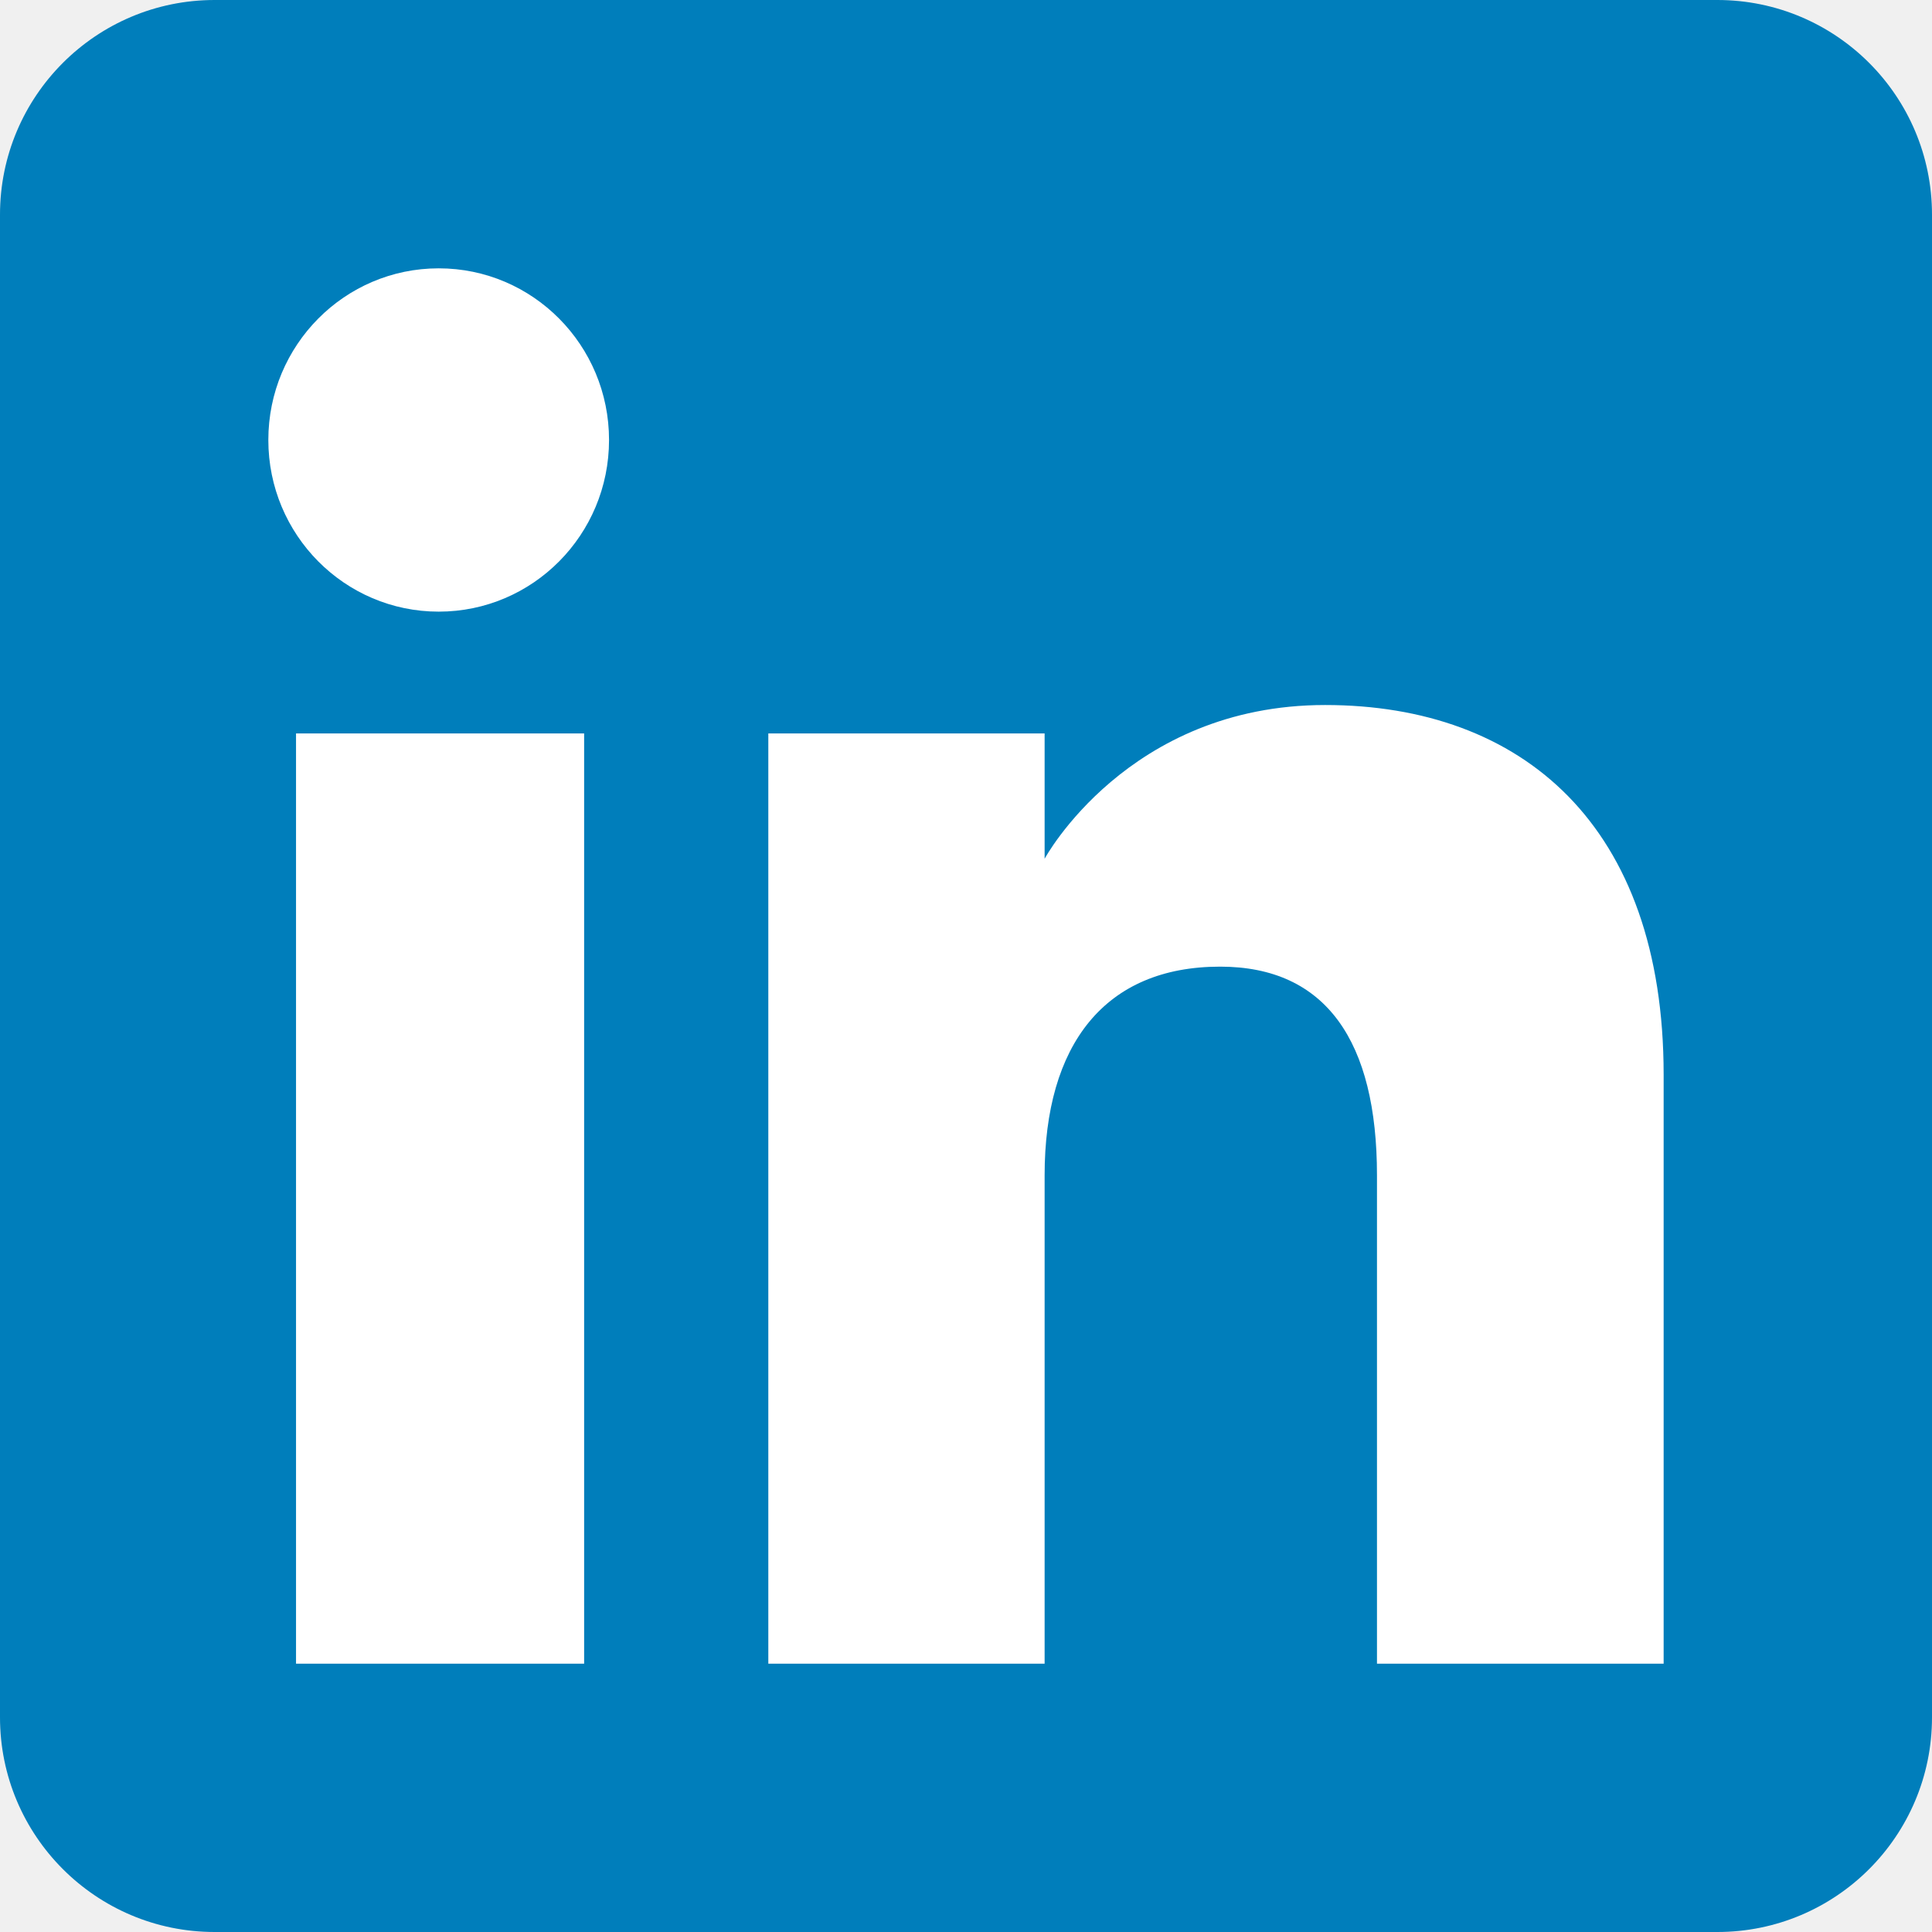
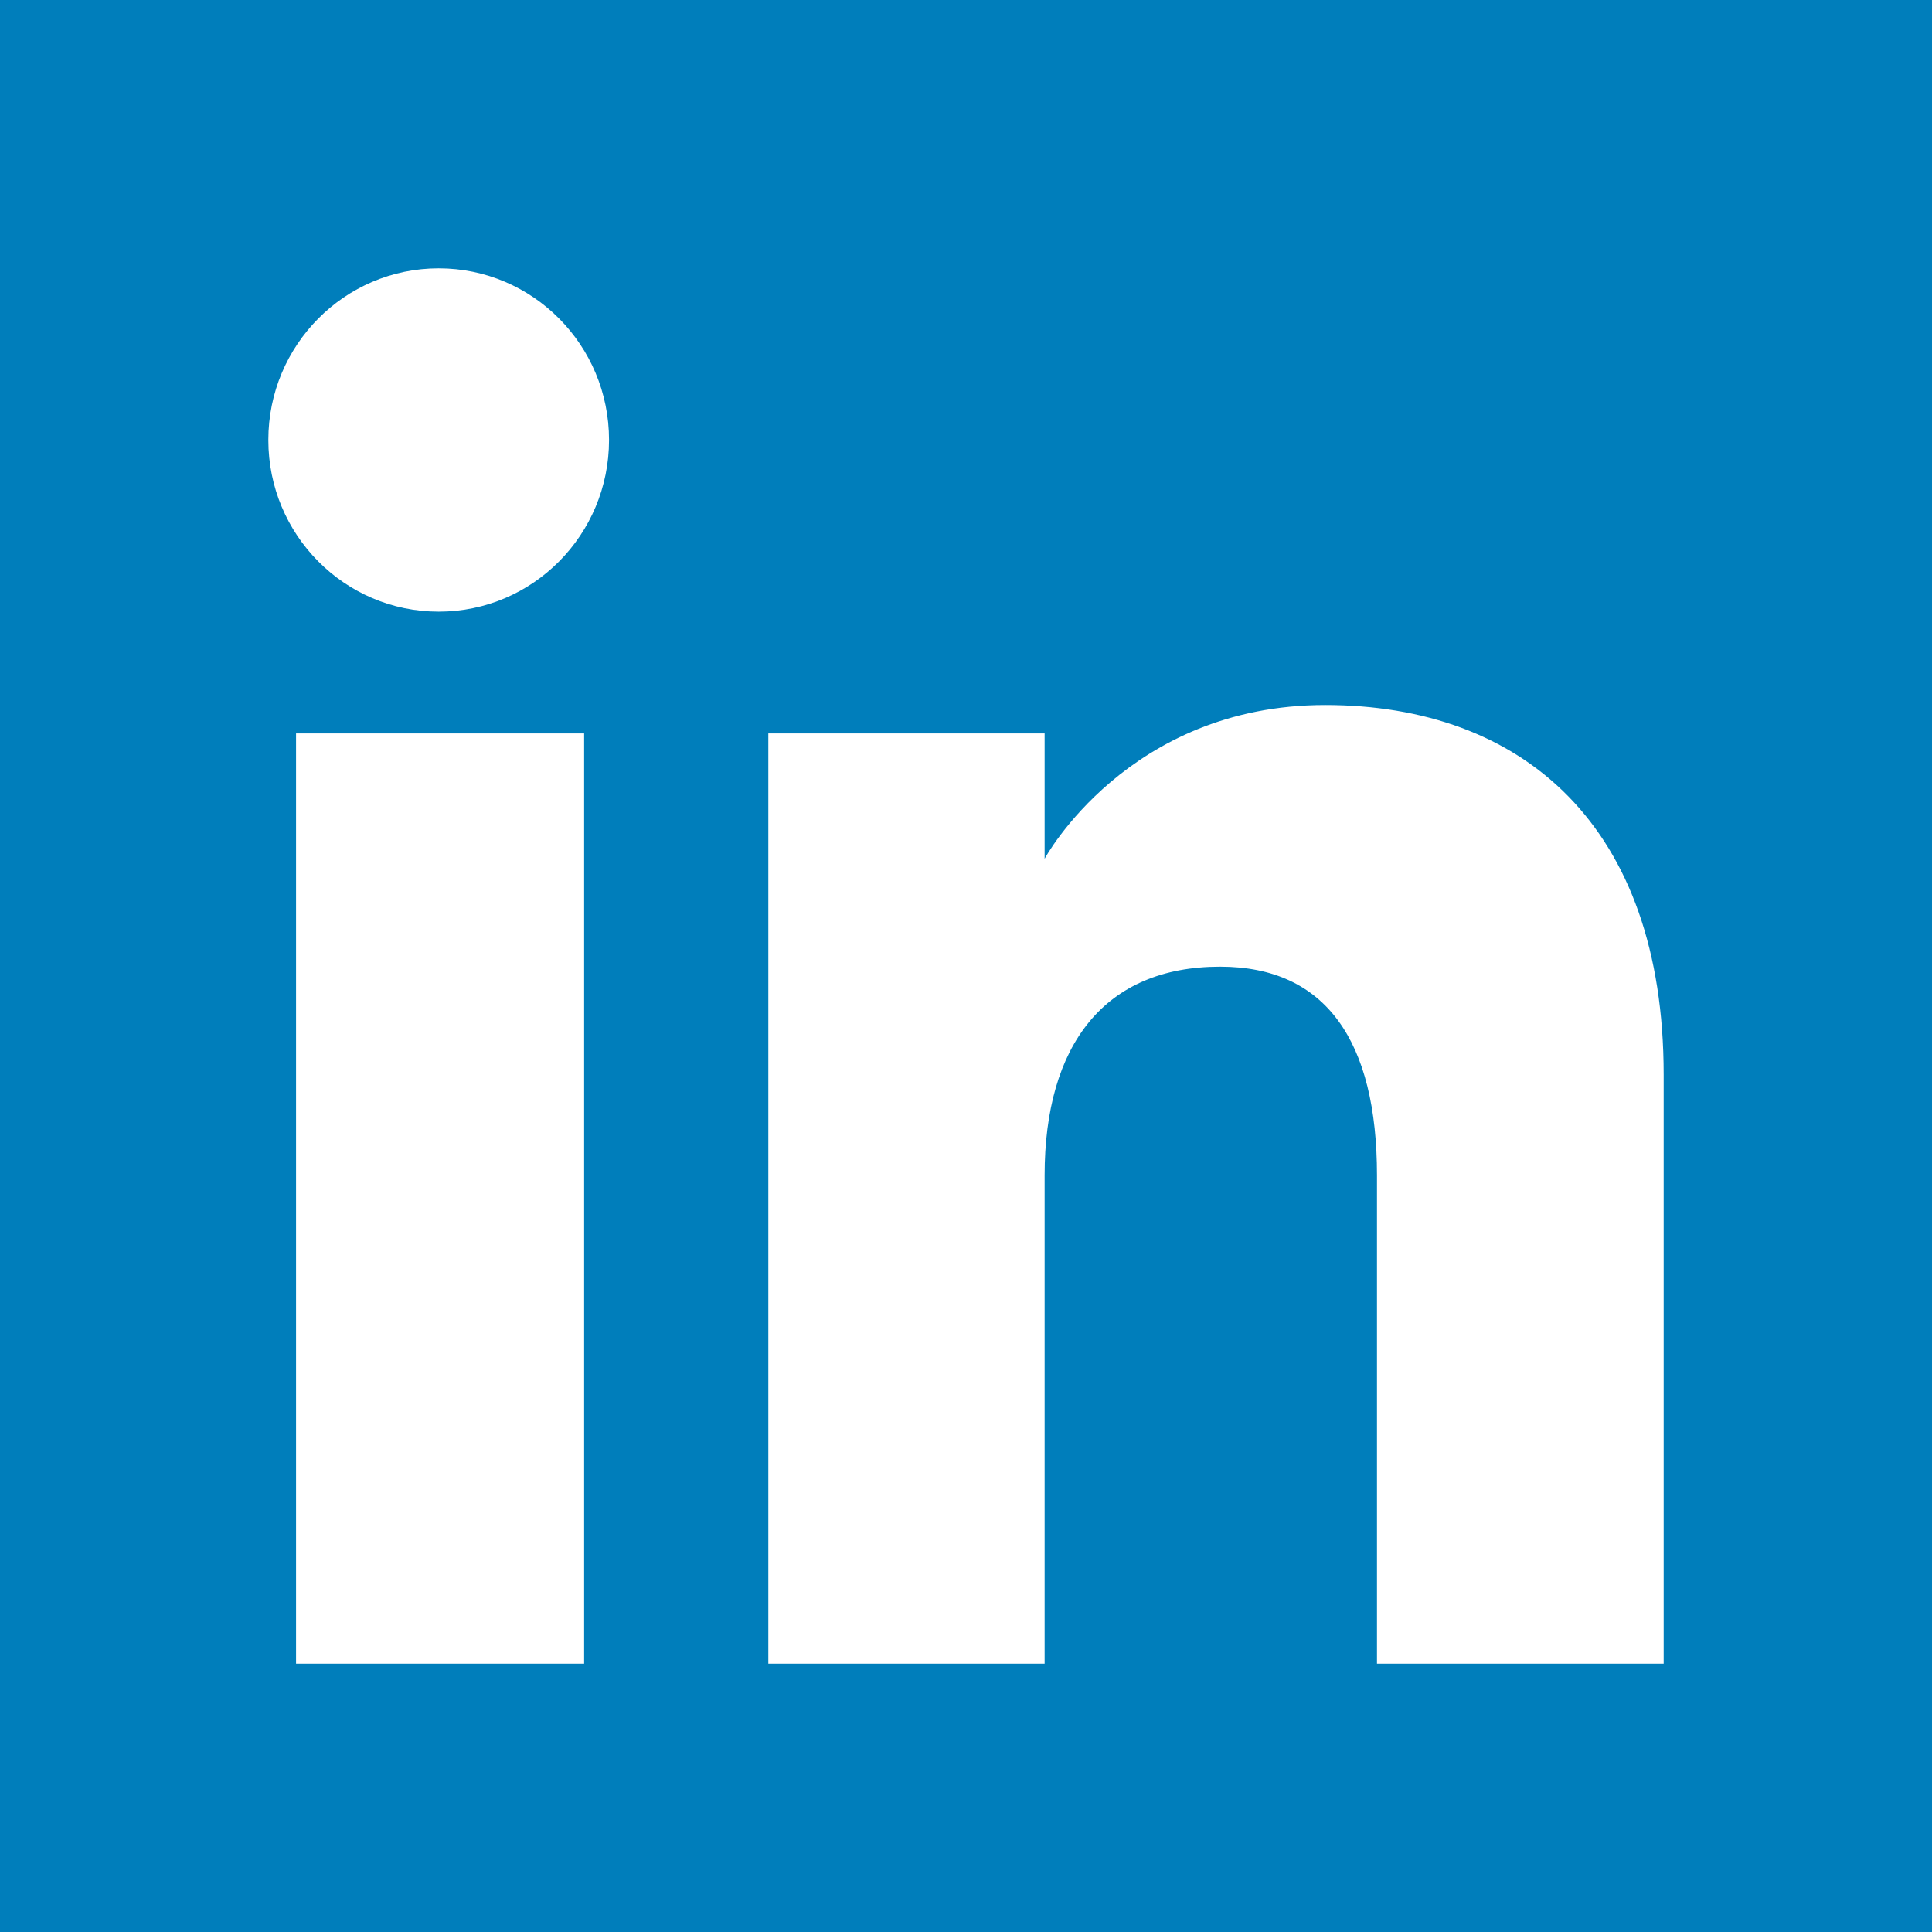
- <svg xmlns="http://www.w3.org/2000/svg" version="1.1" viewBox="0 0 72 72">
-   <g fill="none" fill-rule="evenodd">
-     <g transform="translate(-376 -267)">
-       <g transform="translate(376 267)">
-         <path d="m8 72h56c4.418 0 8-3.582 8-8v-56c0-4.418-3.582-8-8-8h-56c-4.418 8.1162e-16 -8 3.582-8 8v56c5.4108e-16 4.418 3.582 8 8 8z" fill="#007EBB" />
-         <path d="m62 62h-10.684v-18.198c0-4.989-1.896-7.778-5.845-7.778-4.296 0-6.541 2.902-6.541 7.778v18.198h-10.297v-34.667h10.297v4.67s3.096-5.729 10.452-5.729c7.353 0 12.617 4.49 12.617 13.777v21.949zm-45.651-39.206c-3.507 0-6.349-2.864-6.349-6.397 0-3.533 2.842-6.397 6.349-6.397 3.507 0 6.348 2.864 6.348 6.397 0 3.533-2.84 6.397-6.348 6.397zm-5.317 39.206h10.737v-34.667h-10.737v34.667z" fill="#fff" />
+ <svg xmlns="http://www.w3.org/2000/svg" viewBox="0 0 72 72" version="1.1">
+   <defs />
+   <g id="Page-1" stroke="none" stroke-width="1" fill="none" fill-rule="evenodd">
+     <g id="Social-Icons---Squared" transform="translate(-376, -267)">
+       <g id="Linkedin" transform="translate(376, 267)">
+         <polygon id="Square" fill="#007EBB" points="0 72 72 72 72 0 0 0" />
+         <path d="M62,62 L51.316,62 L51.316,43.802 C51.316,38.813 49.42,36.025 45.471,36.025 C41.175,36.025 38.93,38.926 38.93,43.802 L38.93,62 L28.633,62 L28.633,27.333 L38.93,27.333 L38.93,32.003 C38.93,32.003 42.026,26.274 49.383,26.274 C56.736,26.274 62,30.764 62,40.051 L62,62 Z M16.349,22.794 C12.842,22.794 10,19.93 10,16.397 C10,12.864 12.842,10 16.349,10 C19.857,10 22.697,12.864 22.697,16.397 C22.697,19.93 19.857,22.794 16.349,22.794 Z M11.033,62 L21.769,62 L21.769,27.333 L11.033,27.333 L11.033,62 Z" fill="#FFFFFF" />
      </g>
    </g>
  </g>
</svg>
